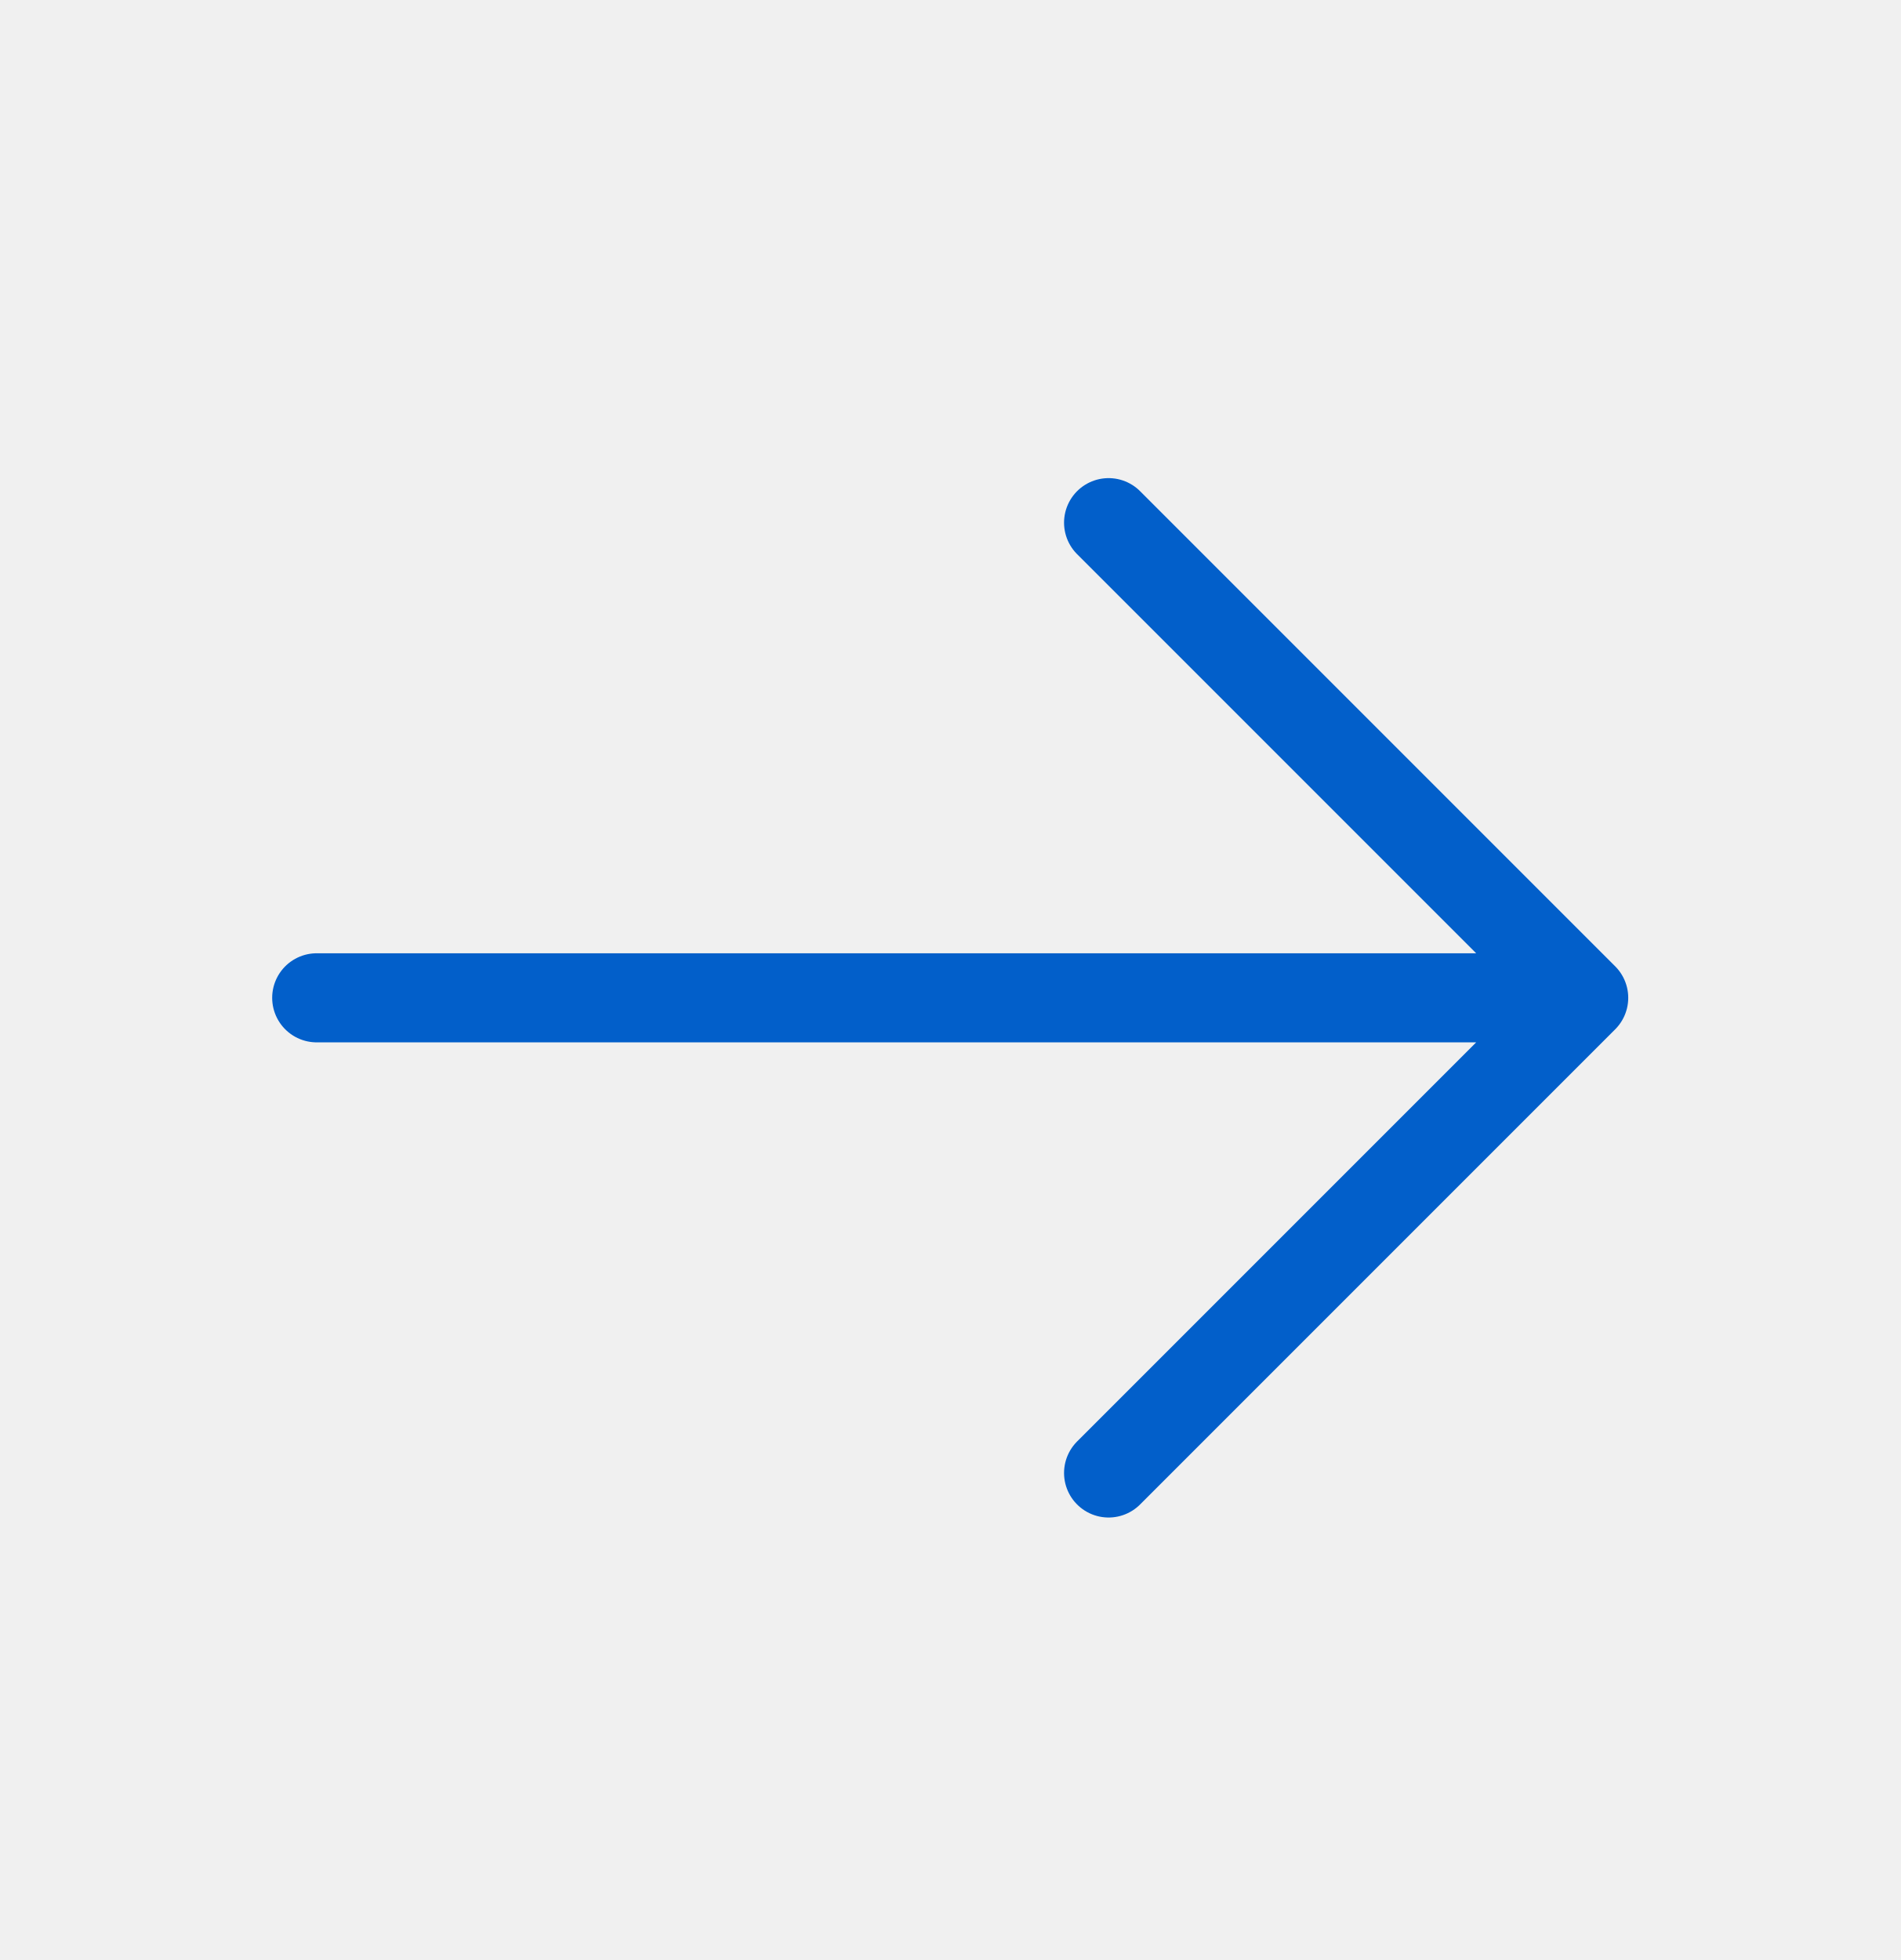
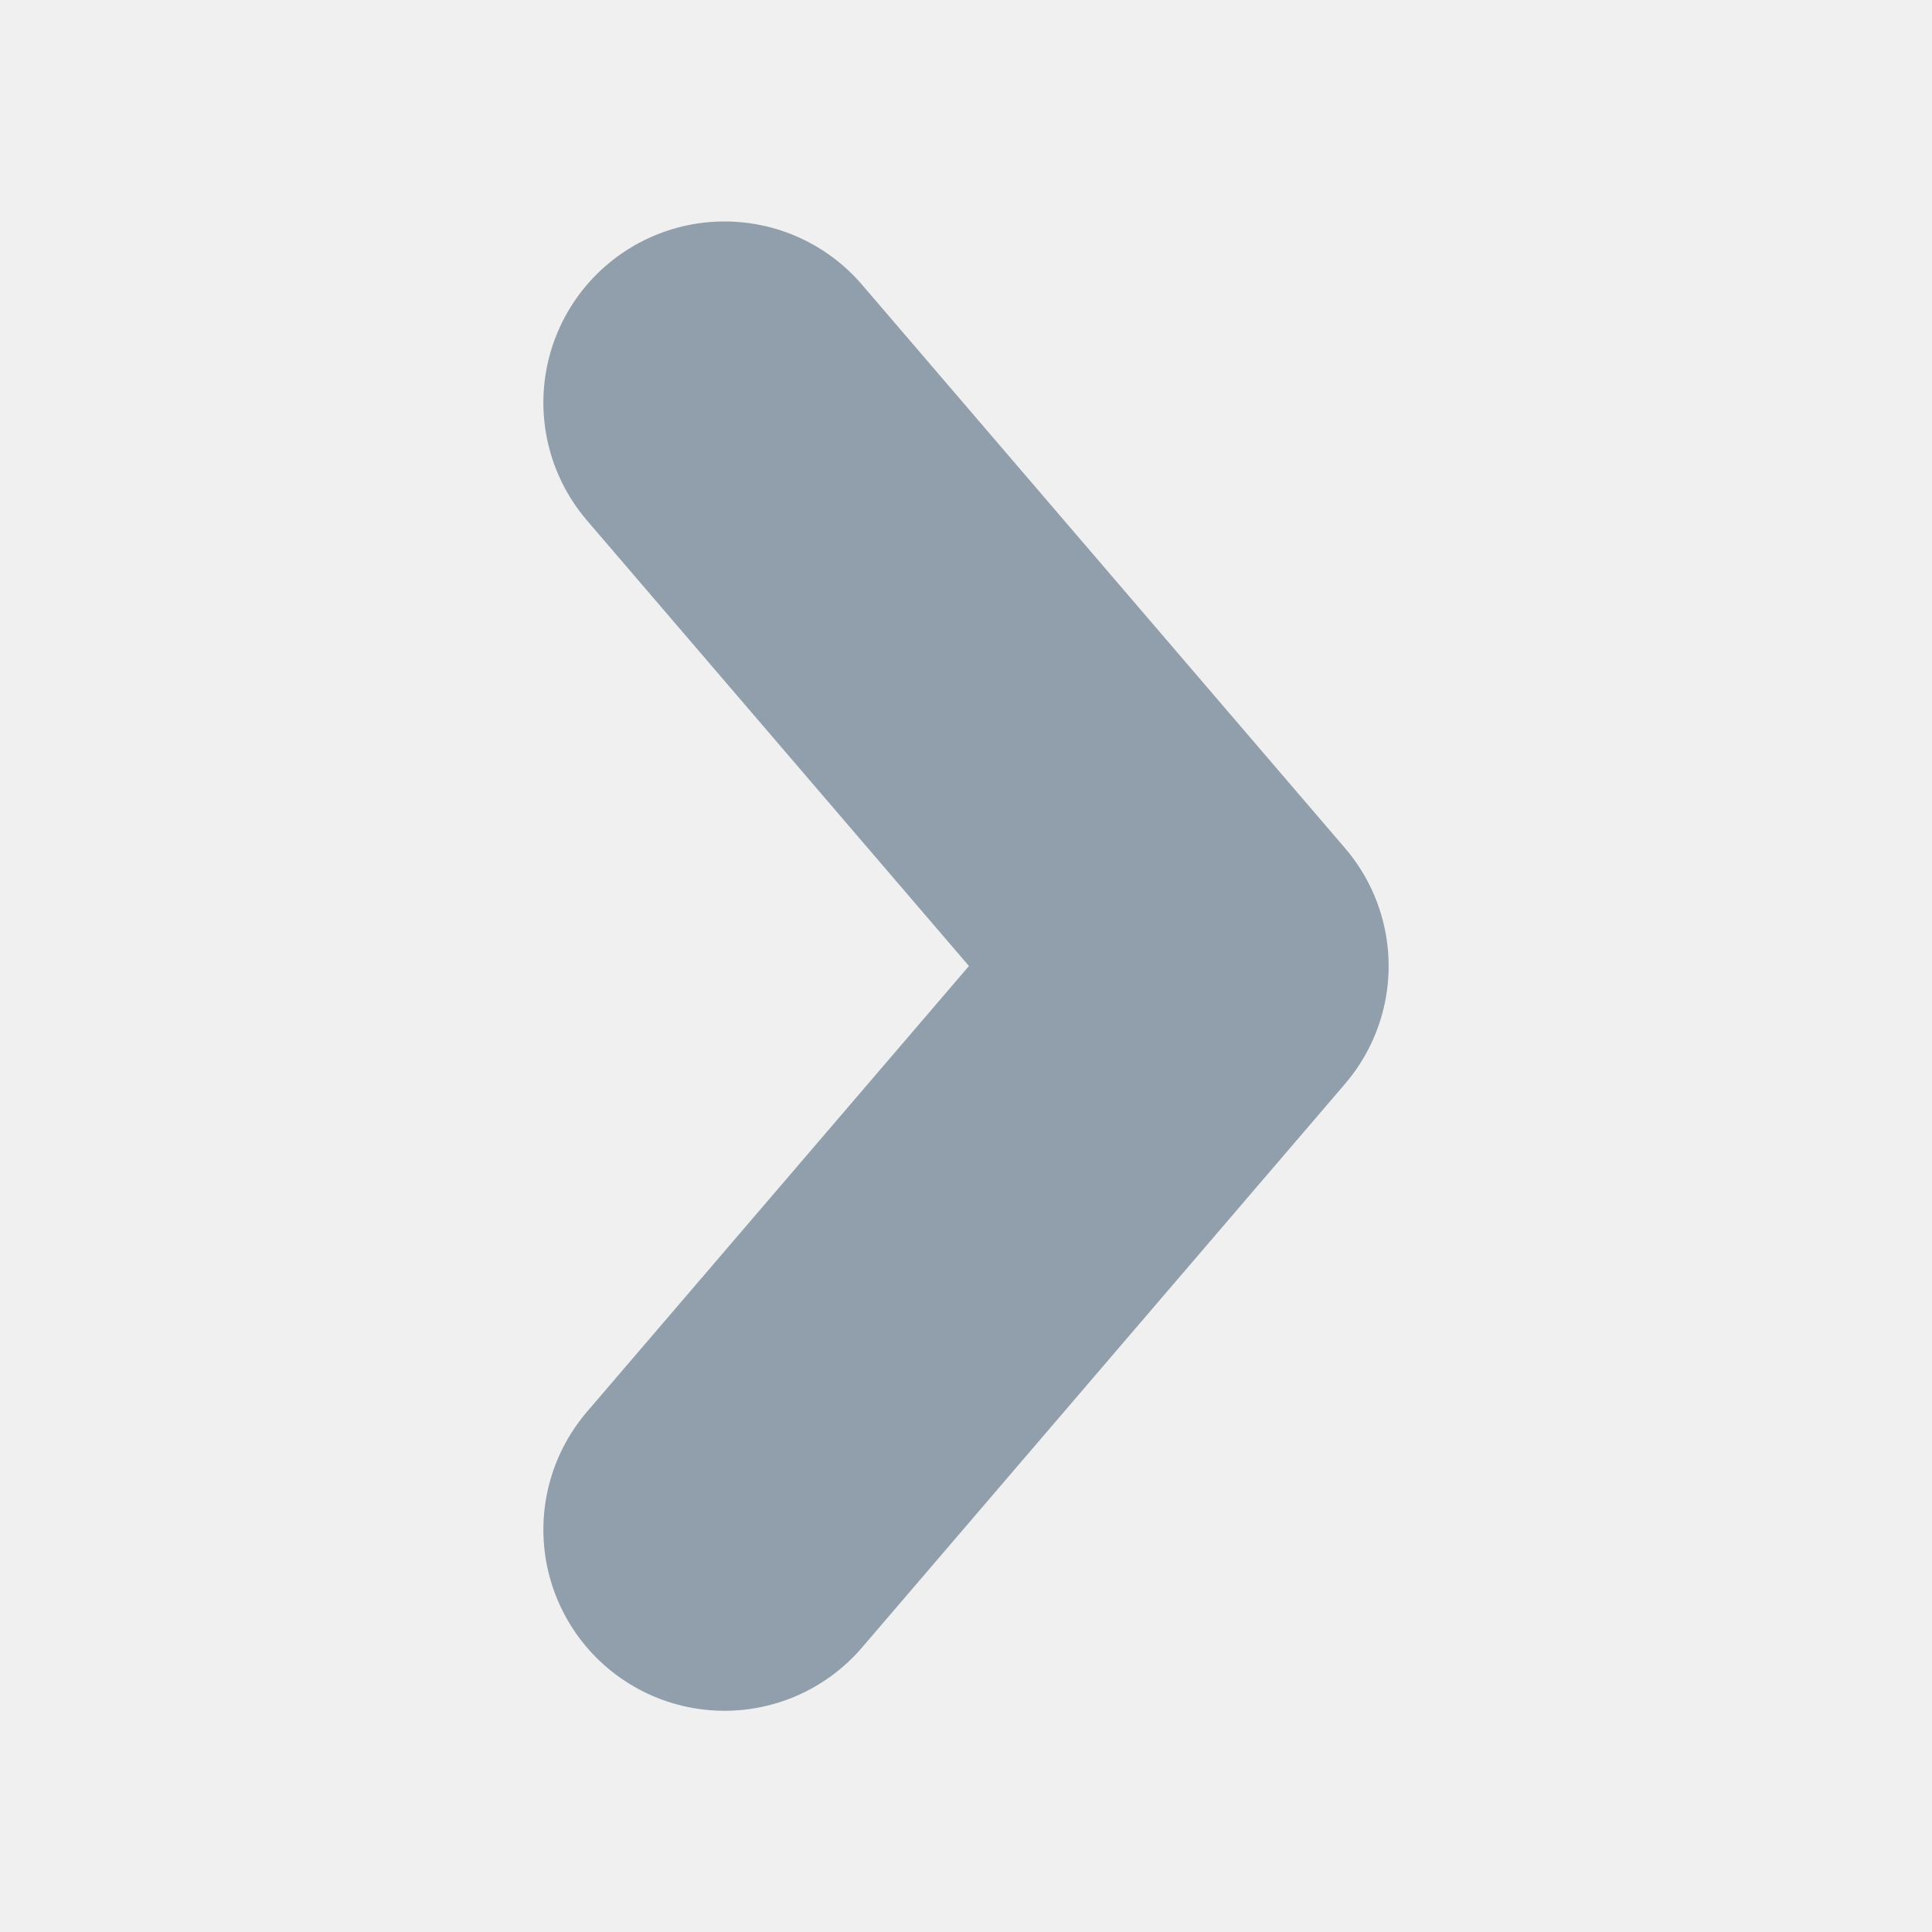
- <svg xmlns="http://www.w3.org/2000/svg" width="32" height="33" viewBox="0 0 32 33" fill="none">
-   <path d="M5.333 16.8H26.667M26.667 16.8L18.667 8.8M26.667 16.8L18.667 24.8" stroke="#025FCA" stroke-width="1.5" stroke-linecap="round" stroke-linejoin="round" />
+ <svg xmlns="http://www.w3.org/2000/svg" width="8" height="8" viewBox="0 0 8 8" fill="none">
+   <g clip-path="url(#clip0_6256_244)">
+     <path d="M3 1.667L5 4L3 6.334" stroke="#919EAB" stroke-width="1.5" stroke-linecap="round" stroke-linejoin="round" />
+   </g>
+   <defs>
+     <clipPath id="clip0_6256_244">
+       <rect width="8" height="8" fill="white" transform="translate(0 0.000244141)" />
+     </clipPath>
+   </defs>
</svg>
